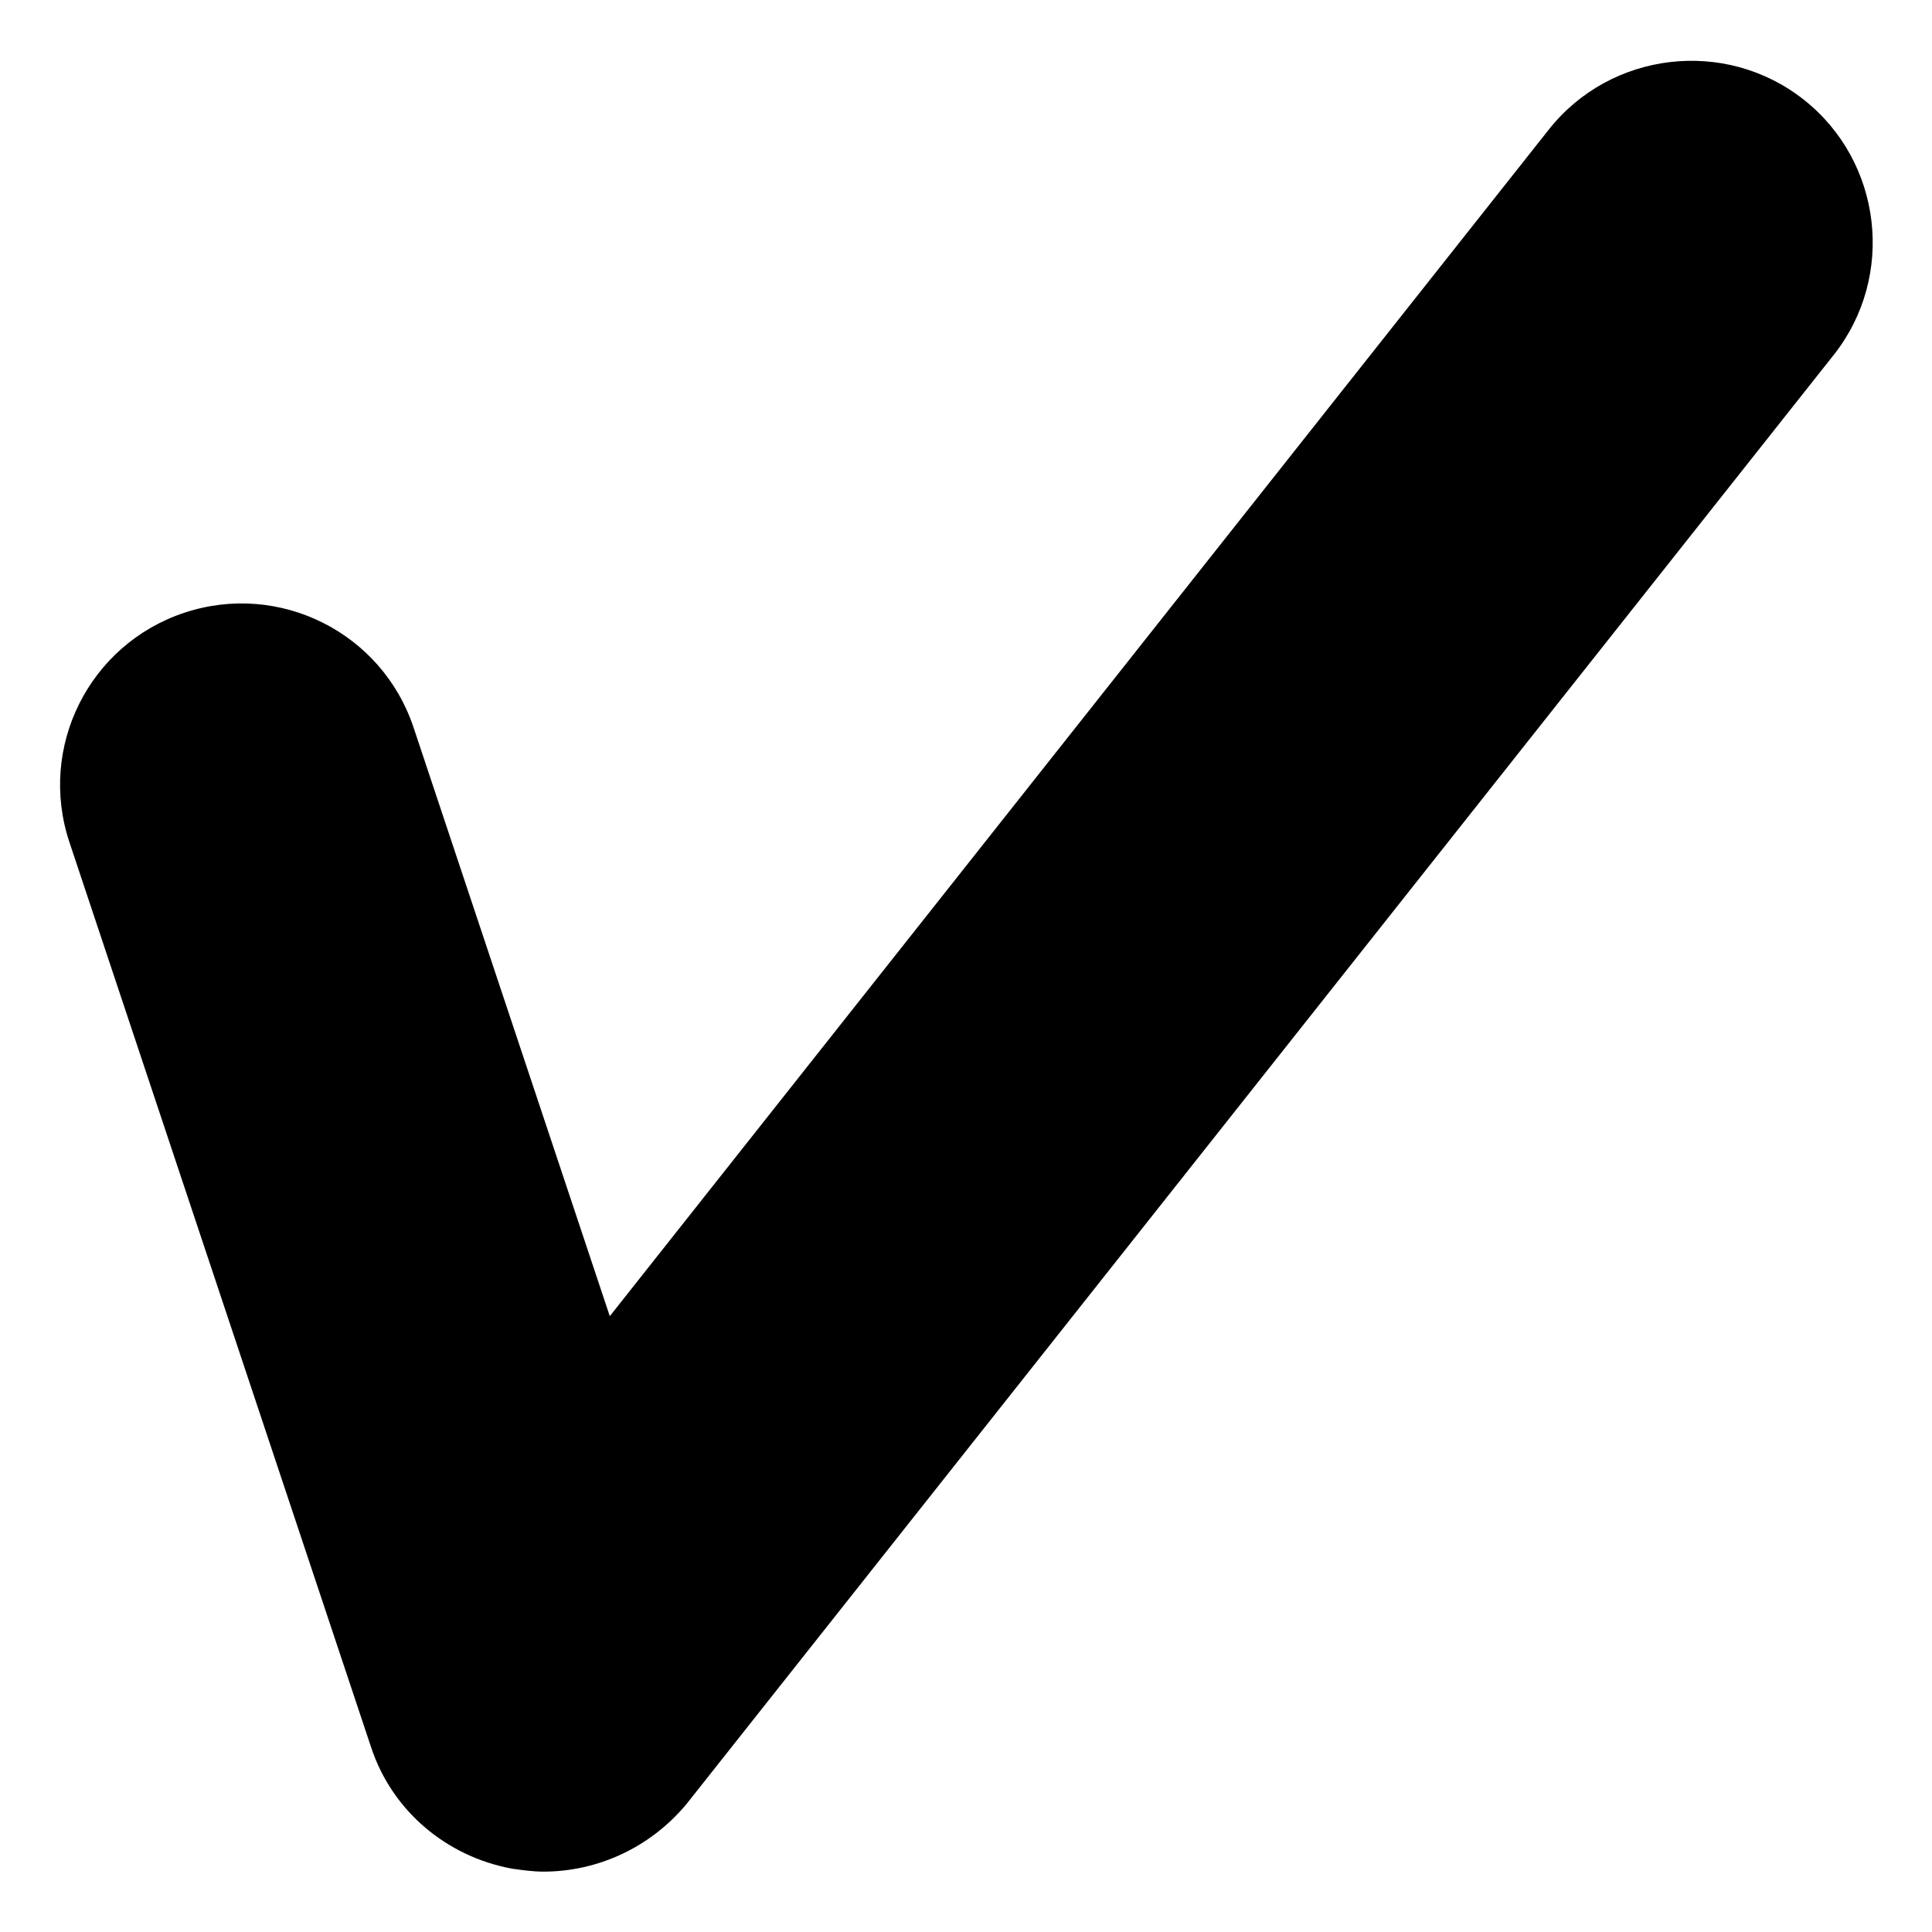
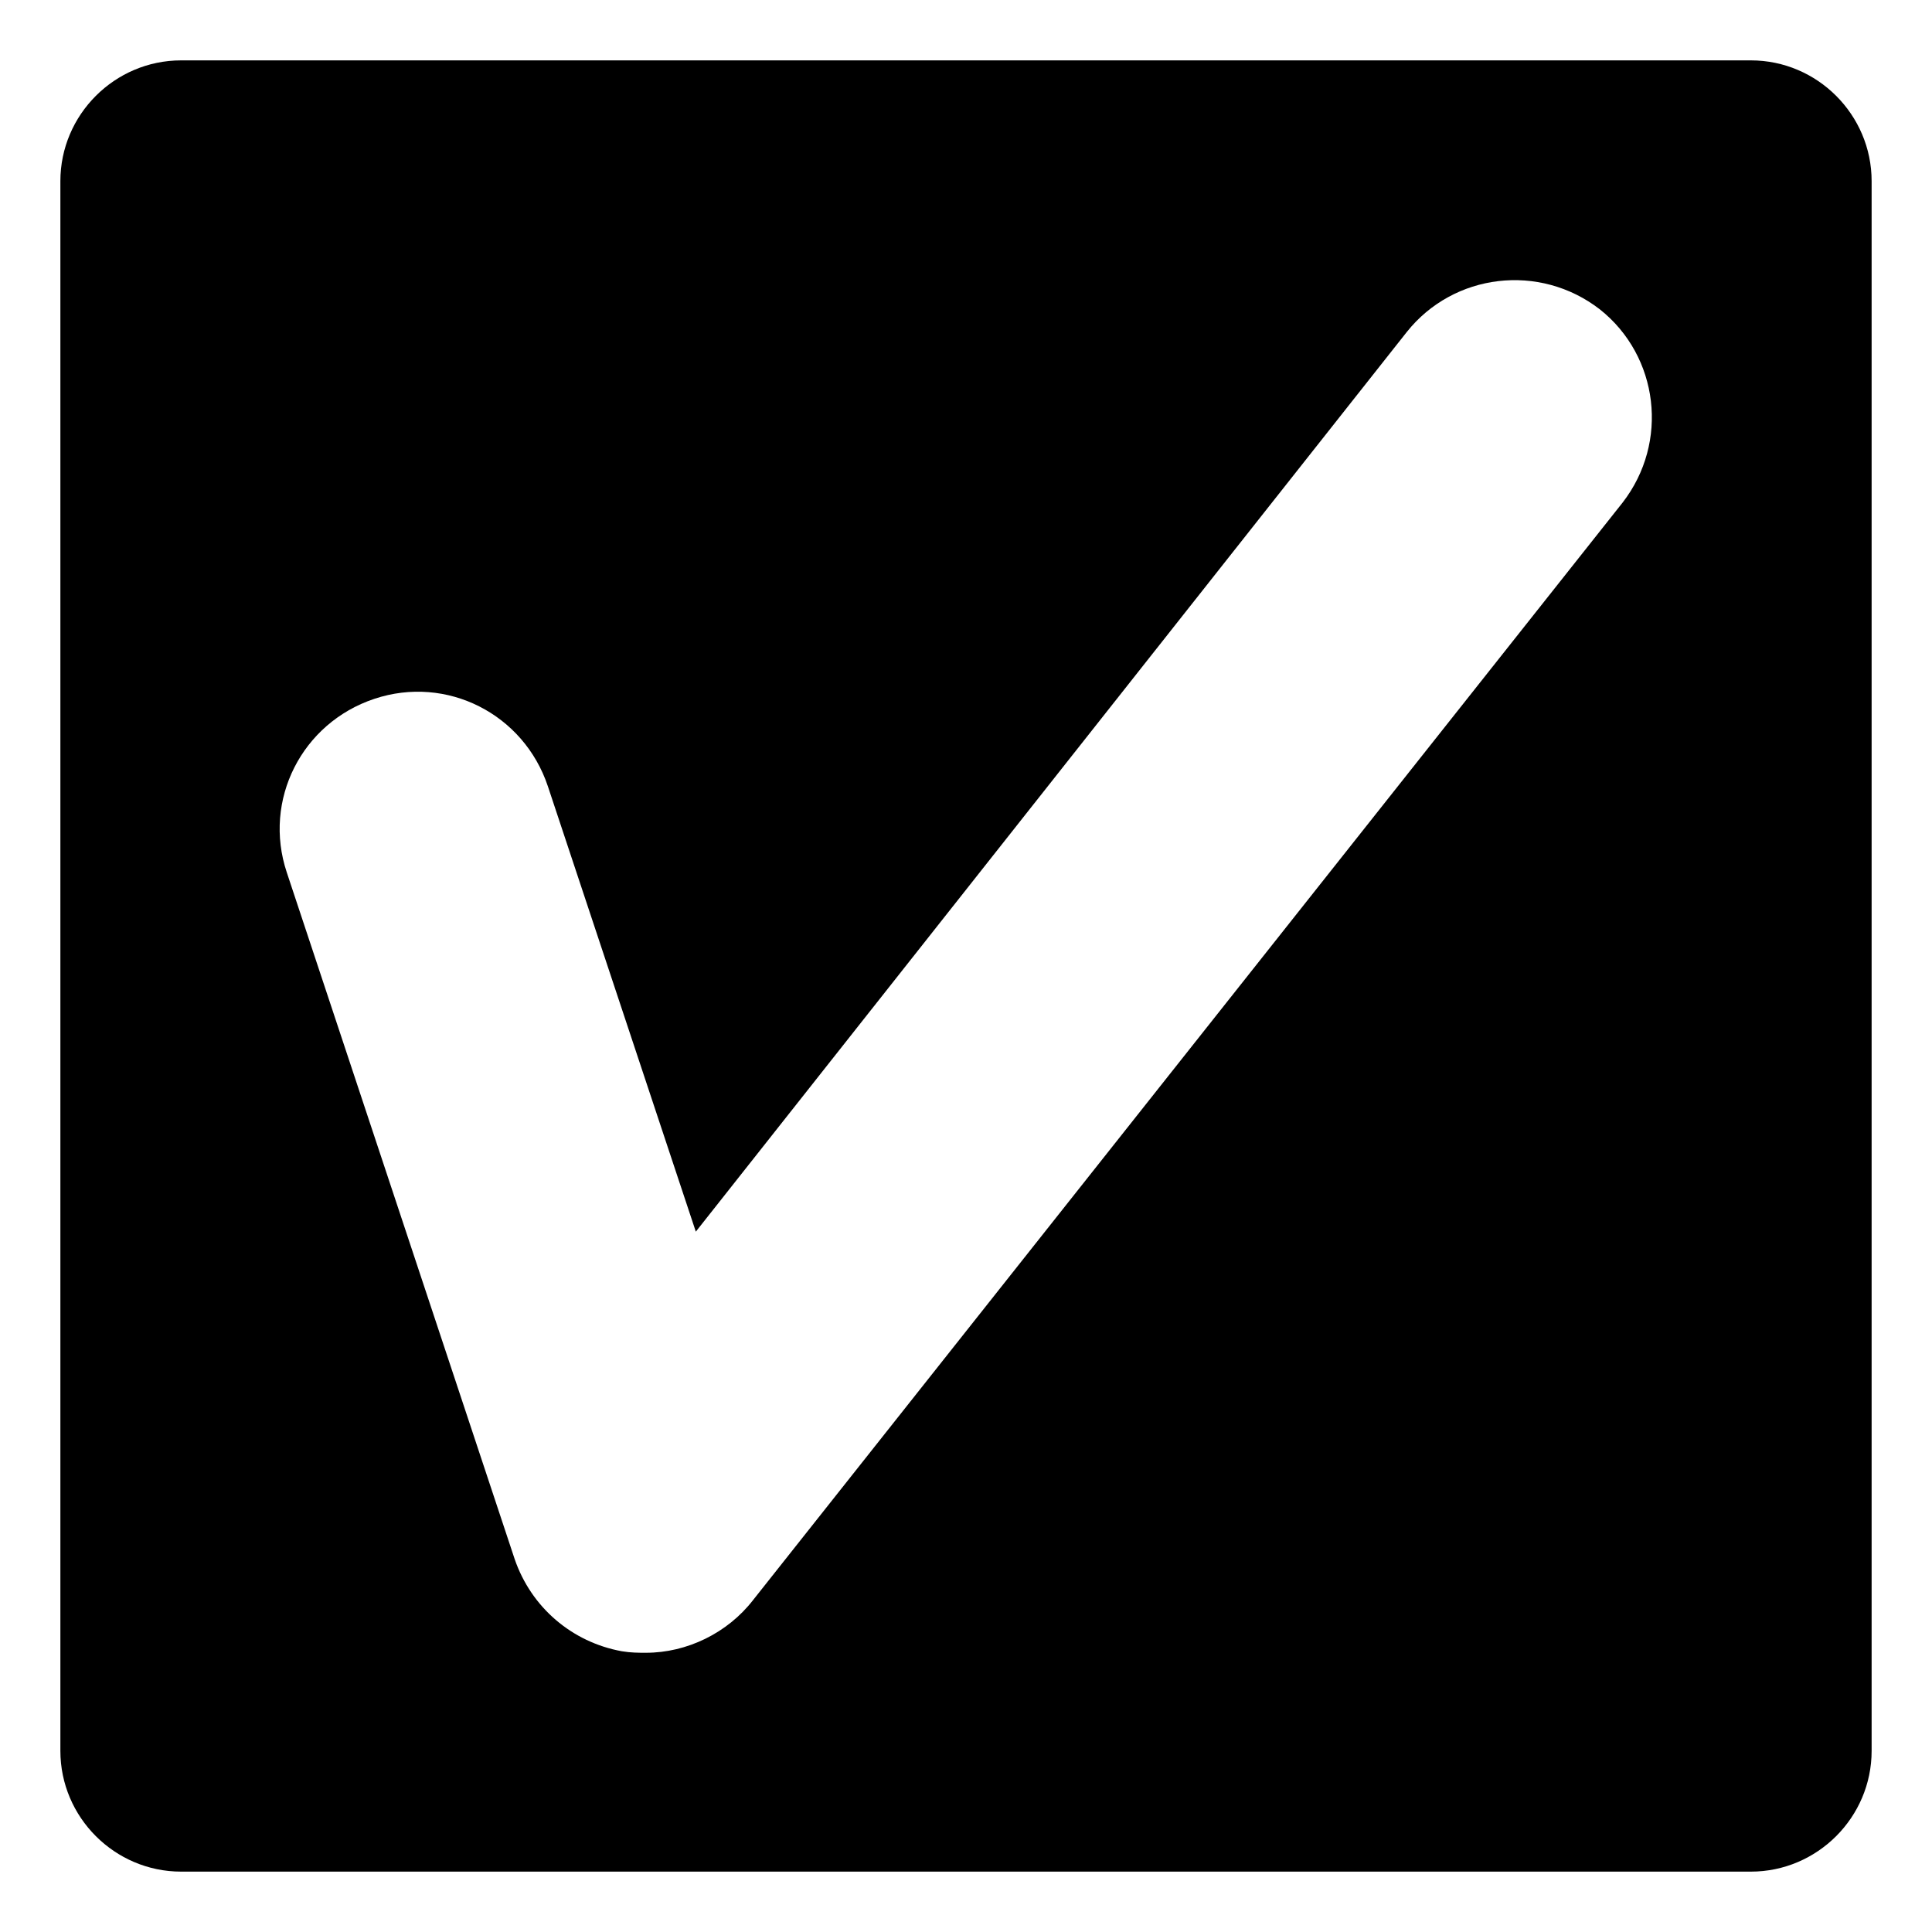
<svg xmlns="http://www.w3.org/2000/svg" viewBox="0 0 128 128">
-   <path d="M119.5,6.6c-5.2-4.1-12.8-3.2-16.9,2L40.4,87.2l-13-39c-2.1-6.3-8.9-9.7-15.2-7.6c-6.3,2.1-9.7,8.9-7.6,15.2l20,60 c1.4,4.2,5,7.2,9.3,8c0.7,0.1,1.4,0.2,2.1,0.2c3.6,0,7.1-1.6,9.5-4.5l76-96C125.6,18.3,124.7,10.7,119.5,6.6z" />
+   <path d="M116,4H12c-4.4,0-8,3.6-8,8v104c0,4.4,3.6,8,8,8h104c4.4,0,8-3.6,8-8V12C124,7.6,120.4,4,116,4z M107.5,33.3 L49.9,106c-1.7,2.2-4.4,3.5-7.1,3.5c-0.5,0-1,0-1.6-0.1c-3.3-0.6-6-2.9-7.1-6.1L19,57.8c-1.6-4.8,1-9.9,5.8-11.5s9.9,1,11.5,5.8 l9.8,29.5L93.2,22c3.1-3.9,8.8-4.6,12.8-1.5C109.9,23.6,110.6,29.3,107.5,33.3z" />
</svg>
